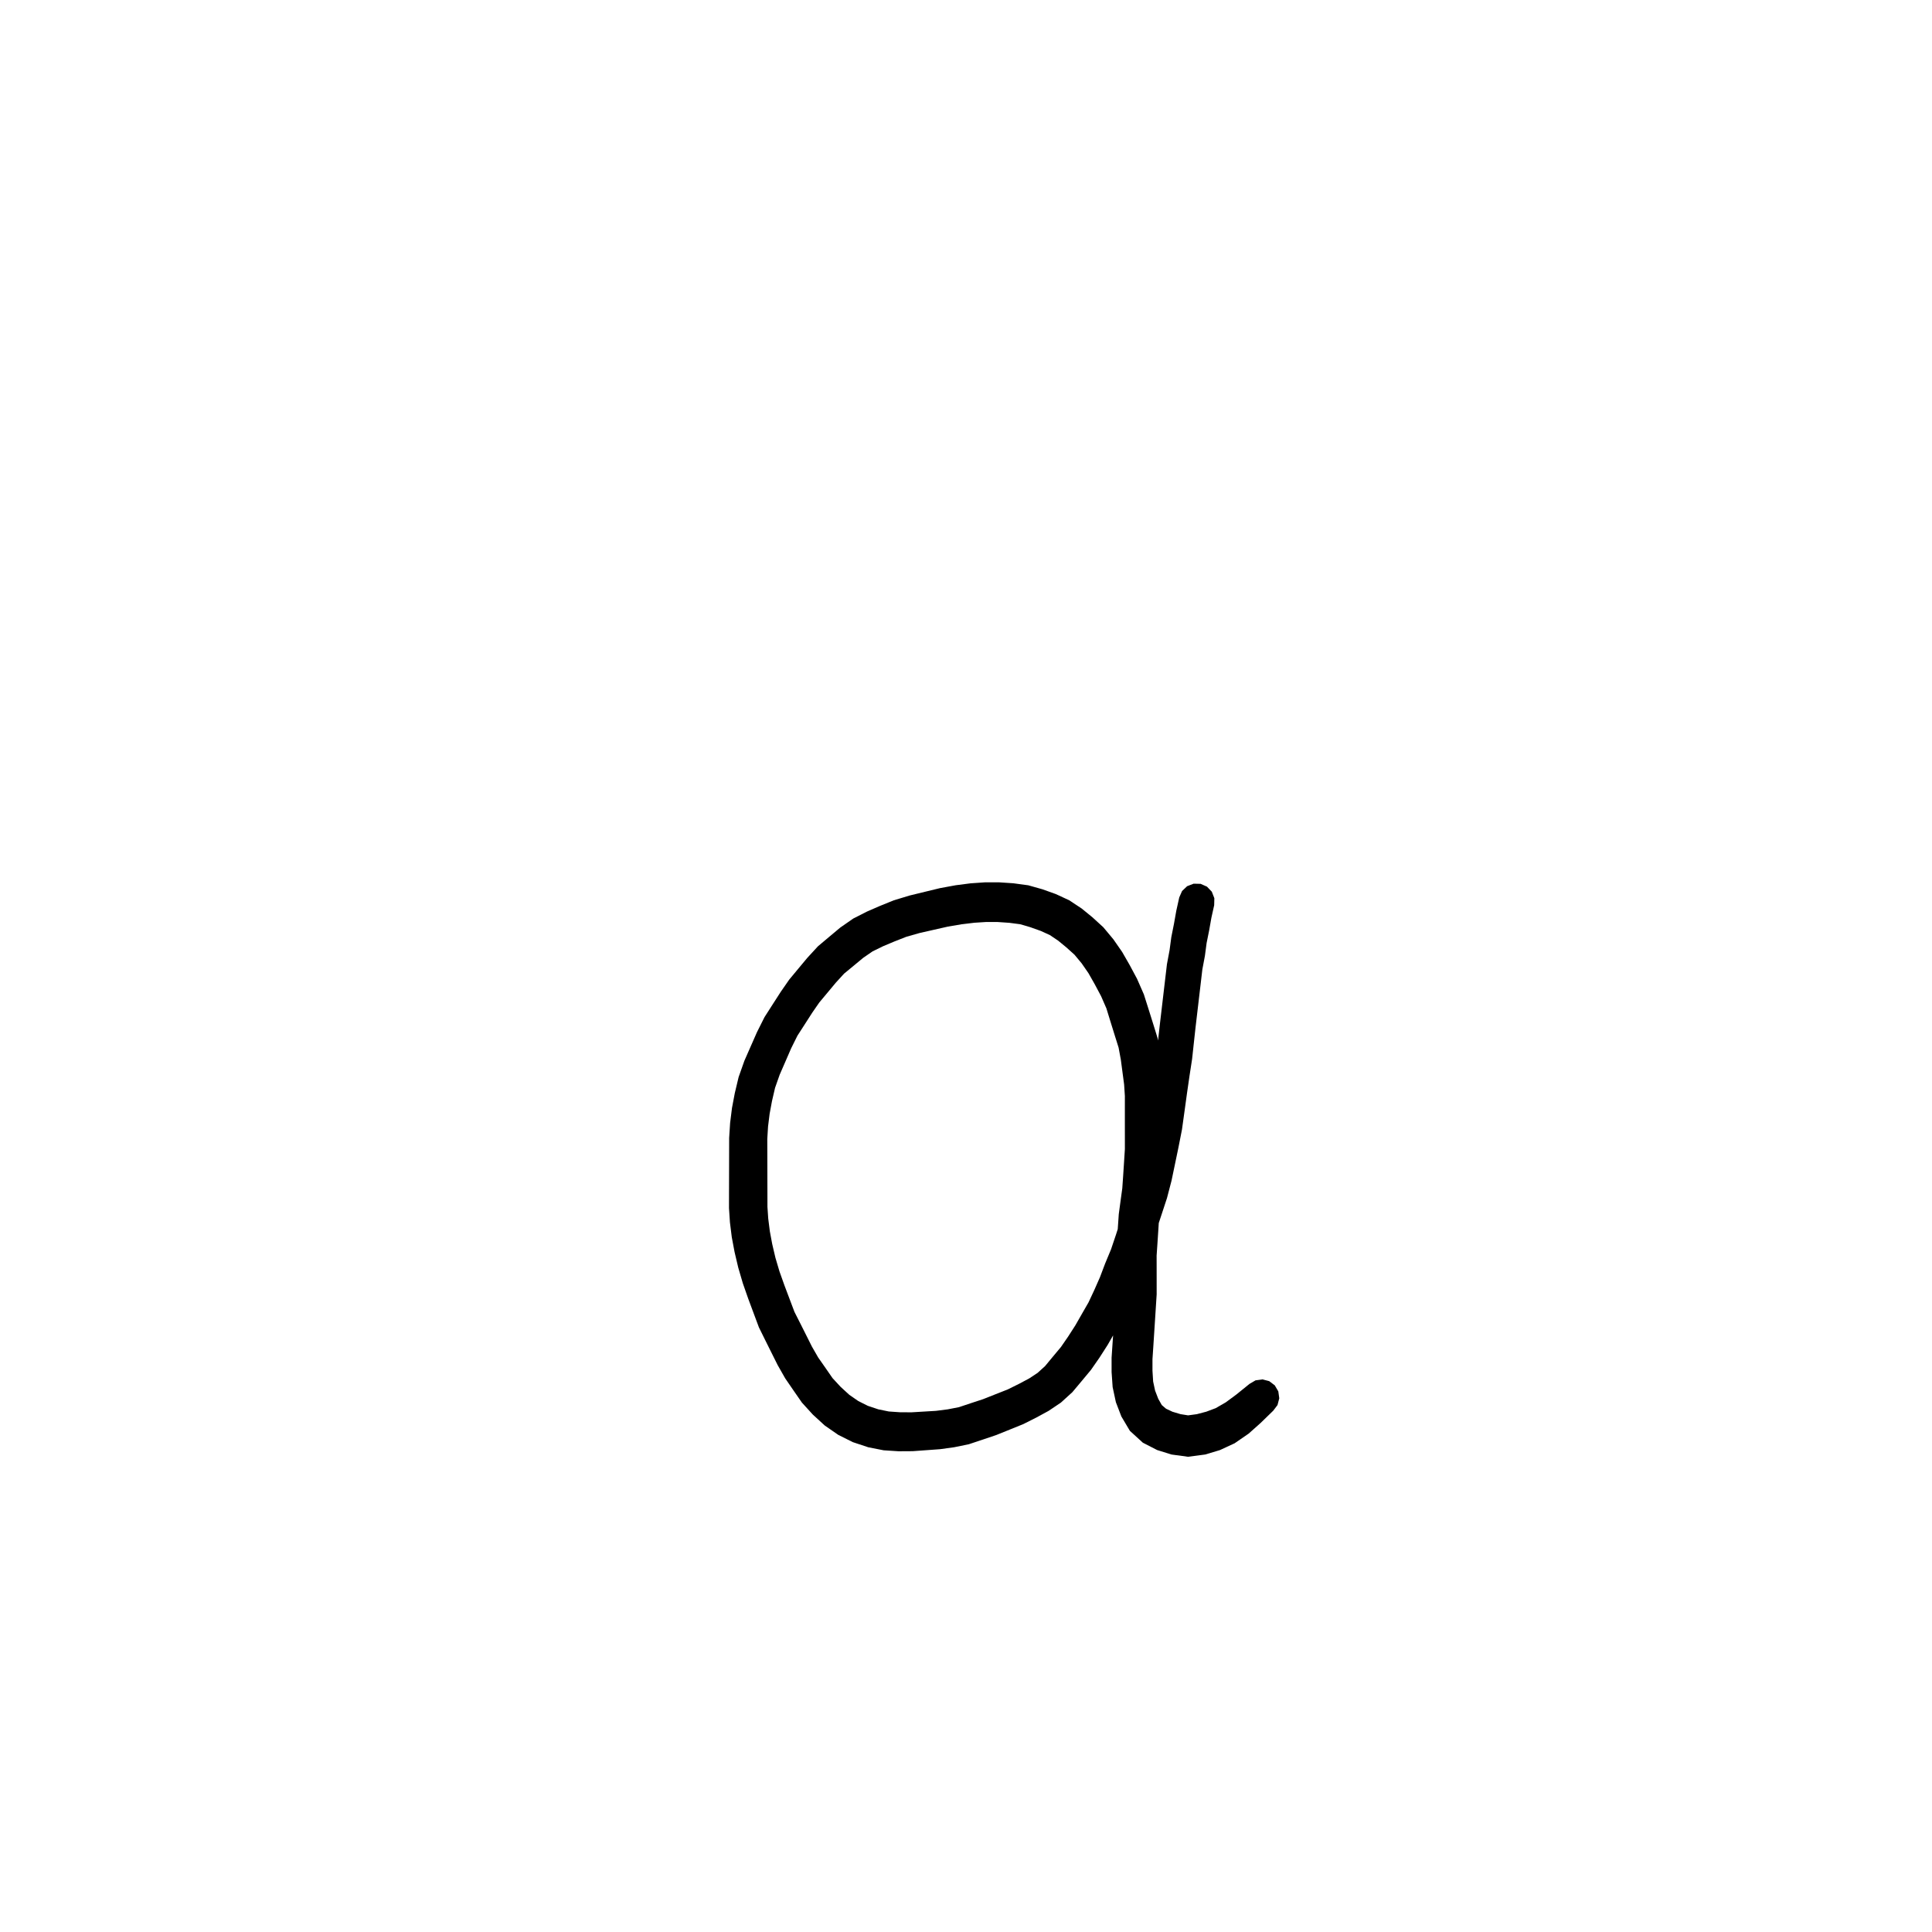
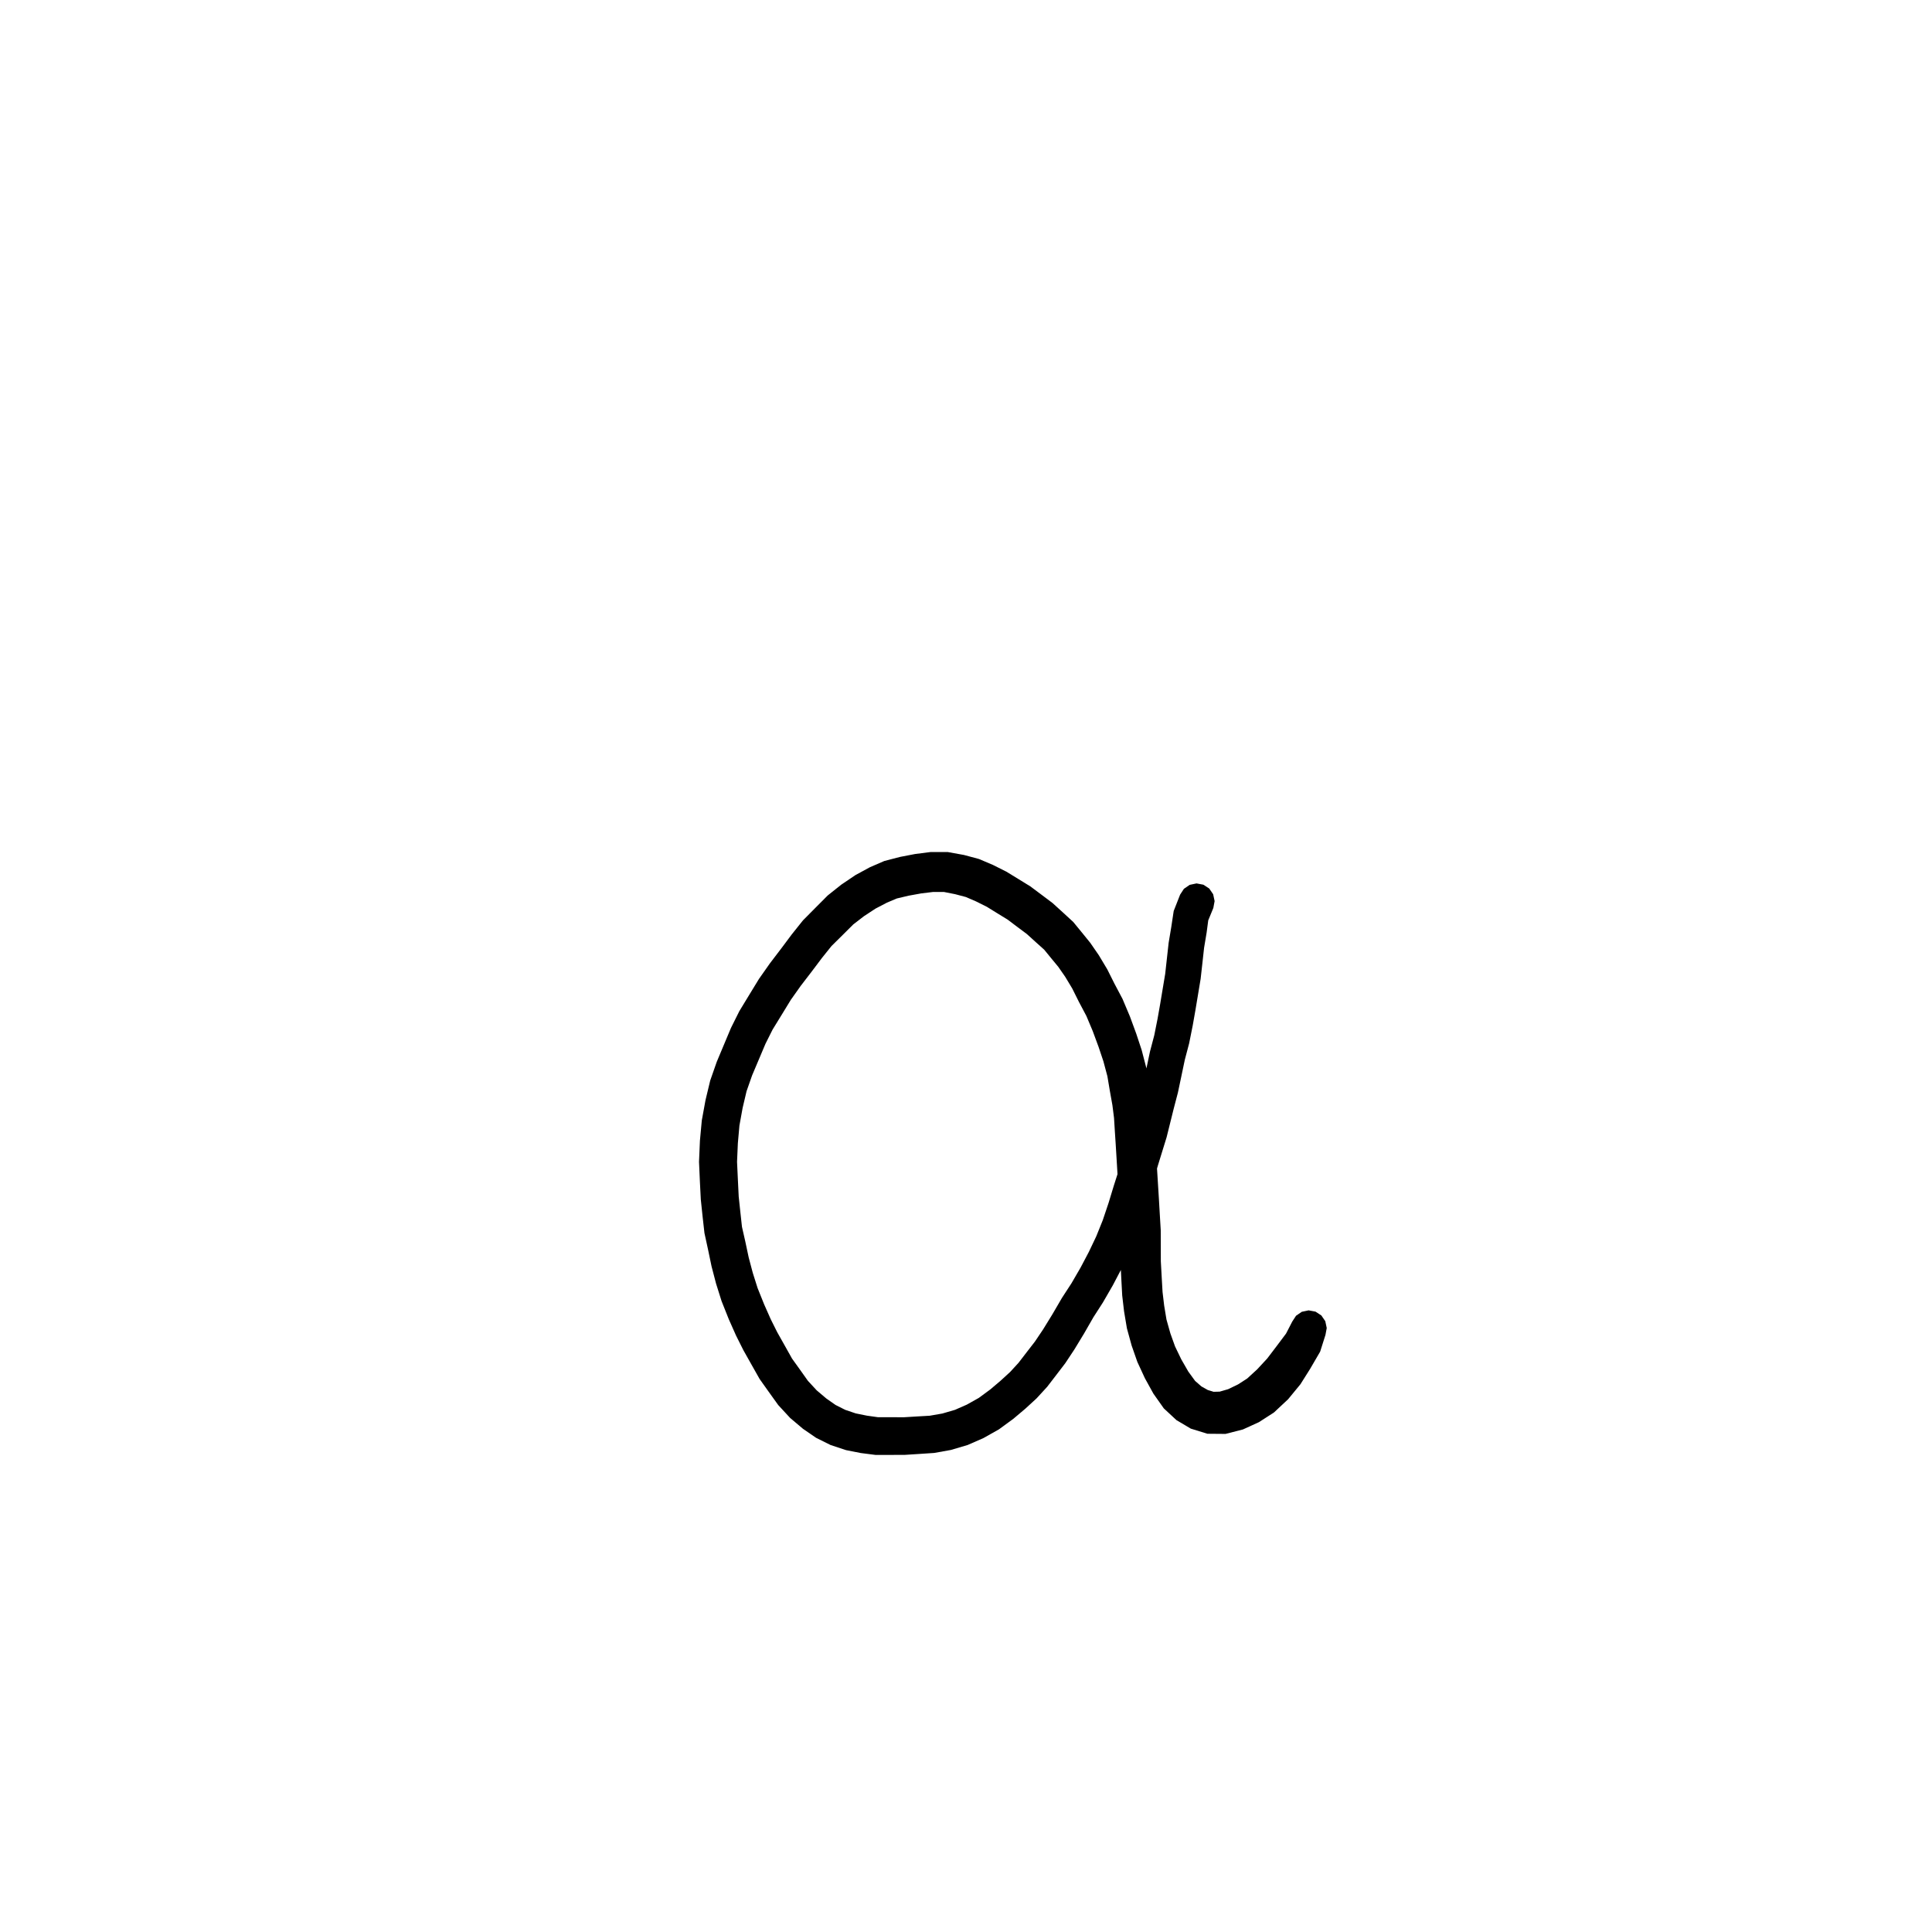
<svg xmlns="http://www.w3.org/2000/svg" viewBox="0 0 300 300" width="300" height="300">
-   <path d="M 183.113 139.353 L 182.655 141.419 L 182.292 143.457 L 181.88 145.525 L 181.609 147.549 L 181.203 149.718 L 180.923 152.086 L 180.655 154.363 L 180.388 156.64 L 180.118 158.925 L 179.845 161.344 L 179.578 163.689 L 179.173 166.181 L 178.755 168.878 L 178.338 171.698 L 177.936 174.433 L 177.41 177.017 L 176.871 179.546 L 176.346 182.019 L 175.711 184.406 L 174.928 186.725 L 174.109 189.155 L 173.296 191.696 L 172.524 193.989 L 171.601 196.21 L 170.802 198.322 L 169.903 200.359 L 169.029 202.226 L 168.013 203.992 L 166.98 205.8 L 165.841 207.57 L 164.742 209.164 L 163.485 210.668 L 162.277 212.128 L 161.117 213.182 L 159.807 214.046 L 158.222 214.888 L 156.494 215.745 L 154.593 216.494 L 152.662 217.259 L 150.734 217.893 L 148.898 218.506 L 147.166 218.842 L 145.349 219.075 L 143.439 219.19 L 141.529 219.304 L 139.722 219.292 L 138.013 219.174 L 136.388 218.842 L 134.76 218.297 L 133.275 217.553 L 131.884 216.59 L 130.526 215.345 L 129.274 213.992 L 128.189 212.423 L 127.051 210.796 L 126.08 209.108 L 125.179 207.31 L 124.238 205.437 L 123.365 203.714 L 122.609 201.714 L 121.811 199.601 L 121.037 197.428 L 120.409 195.307 L 119.909 193.175 L 119.539 191.19 L 119.291 189.221 L 119.168 187.404 L 119.165 185.357 L 119.159 183.214 L 119.154 181.071 L 119.149 178.929 L 119.143 176.878 L 119.262 174.919 L 119.506 172.956 L 119.875 170.97 L 120.352 168.913 L 121.067 166.883 L 121.957 164.839 L 122.859 162.764 L 123.825 160.822 L 124.945 159.086 L 126.123 157.252 L 127.224 155.659 L 128.482 154.155 L 129.776 152.602 L 131.07 151.184 L 132.53 149.982 L 134.038 148.731 L 135.503 147.723 L 137.12 146.932 L 138.885 146.19 L 140.728 145.466 L 142.802 144.876 L 145.002 144.378 L 147.2 143.879 L 149.321 143.521 L 151.301 143.283 L 153.116 143.168 L 154.92 143.171 L 156.724 143.294 L 158.415 143.515 L 159.97 143.969 L 161.624 144.559 L 163.021 145.197 L 164.301 146.057 L 165.591 147.117 L 166.849 148.25 L 167.964 149.593 L 169.013 151.111 L 169.991 152.834 L 170.982 154.698 L 171.802 156.581 L 172.411 158.562 L 173.077 160.705 L 173.696 162.675 L 174.044 164.559 L 174.298 166.483 L 174.552 168.391 L 174.67 170.193 L 174.668 172.098 L 174.668 174.241 L 174.67 176.384 L 174.671 178.429 L 174.54 180.475 L 174.401 182.611 L 174.269 184.51 L 174.008 186.415 L 173.724 188.526 L 173.578 190.639 L 173.442 192.648 L 173.302 194.761 L 173.299 196.875 L 173.297 198.884 L 173.296 200.788 L 173.163 202.691 L 173.024 204.7 L 172.886 206.709 L 172.748 208.717 L 172.607 210.832 L 172.608 213.052 L 172.77 215.389 L 173.273 217.732 L 174.123 219.946 L 175.449 222.183 L 177.464 224.023 L 179.681 225.161 L 181.915 225.858 L 184.487 226.207 L 187.144 225.855 L 189.435 225.167 L 191.708 224.114 L 193.892 222.61 L 195.75 220.954 L 197.717 219.041 L 198.371 218.177 L 198.644 217.127 L 198.496 216.053 L 197.947 215.118 L 197.083 214.464 L 196.034 214.19 L 194.96 214.339 L 194.024 214.887 L 191.973 216.546 L 190.349 217.747 L 188.783 218.654 L 187.307 219.208 L 185.848 219.591 L 184.487 219.776 L 183.308 219.588 L 182.06 219.214 L 181.063 218.744 L 180.4 218.175 L 179.85 217.197 L 179.361 215.929 L 179.06 214.522 L 178.955 212.841 L 178.956 211.043 L 179.083 209.14 L 179.213 207.131 L 179.342 205.121 L 179.471 203.112 L 179.606 200.998 L 179.605 198.884 L 179.603 196.875 L 179.599 194.971 L 179.728 193.067 L 179.86 191.058 L 179.981 189.152 L 180.233 187.245 L 180.507 185.133 L 180.643 183.014 L 180.772 180.864 L 180.909 178.624 L 180.911 176.384 L 180.912 174.241 L 180.913 172.098 L 180.911 169.985 L 180.761 167.77 L 180.479 165.659 L 180.197 163.566 L 179.741 161.164 L 179.021 158.848 L 178.348 156.706 L 177.617 154.401 L 176.563 151.998 L 175.411 149.844 L 174.246 147.817 L 172.884 145.854 L 171.321 143.982 L 169.632 142.437 L 167.976 141.085 L 166.042 139.803 L 163.956 138.834 L 161.861 138.085 L 159.666 137.467 L 157.338 137.153 L 155.125 137.007 L 152.911 137.011 L 150.708 137.163 L 148.403 137.461 L 145.97 137.907 L 143.614 138.479 L 141.26 139.052 L 138.781 139.802 L 136.606 140.685 L 134.621 141.55 L 132.488 142.634 L 130.47 144.037 L 128.765 145.464 L 127.011 146.941 L 125.358 148.737 L 123.974 150.398 L 122.553 152.109 L 121.243 153.998 L 120.01 155.914 L 118.719 157.928 L 117.543 160.272 L 116.57 162.482 L 115.585 164.724 L 114.693 167.248 L 114.098 169.744 L 113.663 172.044 L 113.372 174.367 L 113.223 176.693 L 113.217 178.929 L 113.213 181.071 L 113.207 183.214 L 113.201 185.357 L 113.198 187.596 L 113.343 189.797 L 113.631 192.113 L 114.064 194.414 L 114.635 196.836 L 115.347 199.269 L 116.18 201.649 L 116.989 203.822 L 117.841 206.108 L 118.842 208.135 L 119.776 210.011 L 120.751 211.963 L 121.923 214.025 L 123.195 215.881 L 124.521 217.794 L 126.215 219.655 L 128.071 221.356 L 130.163 222.804 L 132.427 223.936 L 134.818 224.729 L 137.21 225.201 L 139.52 225.351 L 141.73 225.338 L 143.838 225.185 L 145.945 225.032 L 148.147 224.73 L 150.433 224.262 L 152.615 223.536 L 154.704 222.83 L 156.791 221.988 L 158.908 221.13 L 160.93 220.112 L 162.827 219.079 L 164.731 217.8 L 166.517 216.175 L 167.988 214.421 L 169.409 212.711 L 170.721 210.823 L 171.993 208.843 L 173.103 206.901 L 174.23 204.916 L 175.231 202.766 L 176.206 200.517 L 177.015 198.343 L 177.967 196.011 L 178.802 193.482 L 179.596 190.935 L 180.384 188.543 L 181.208 186.04 L 181.913 183.338 L 182.459 180.722 L 182.992 178.162 L 183.537 175.389 L 183.939 172.498 L 184.325 169.693 L 184.711 167.033 L 185.11 164.436 L 185.378 161.959 L 185.641 159.557 L 185.907 157.289 L 186.175 155.012 L 186.443 152.735 L 186.698 150.55 L 187.096 148.434 L 187.361 146.439 L 187.753 144.489 L 188.104 142.509 L 188.538 140.558 L 188.563 139.474 L 188.17 138.464 L 187.421 137.68 L 186.429 137.243 L 185.345 137.219 L 184.334 137.611 L 183.55 138.36 Z" fill="black" fill-rule="nonzero" />
+   <path d="M 183.246 138.923 L 182.252 141.456 L 181.875 143.948 L 181.466 146.403 L 181.189 148.89 L 180.931 151.225 L 180.54 153.561 L 180.141 155.959 L 179.747 158.189 L 179.234 160.759 L 178.568 163.288 L 178.017 165.901 L 177.496 168.377 L 176.836 170.869 L 176.291 173.029 L 175.772 175.092 L 175.119 177.156 L 174.435 179.32 L 173.76 181.588 L 172.948 184.125 L 172.142 186.777 L 171.237 189.47 L 170.223 191.986 L 169.077 194.394 L 167.791 196.833 L 166.377 199.268 L 164.898 201.541 L 163.399 204.111 L 161.964 206.442 L 160.703 208.318 L 159.421 209.974 L 158.158 211.616 L 156.855 213.038 L 155.383 214.385 L 153.767 215.757 L 151.978 217.073 L 150.109 218.12 L 148.272 218.925 L 146.321 219.493 L 144.36 219.834 L 142.385 219.947 L 140.333 220.072 L 138.281 220.064 L 136.327 220.063 L 134.613 219.823 L 132.88 219.472 L 131.243 218.919 L 129.748 218.164 L 128.307 217.155 L 126.814 215.89 L 125.453 214.416 L 124.229 212.691 L 122.982 210.953 L 121.856 208.943 L 120.686 206.863 L 119.68 204.849 L 118.66 202.55 L 117.643 200.022 L 116.893 197.656 L 116.256 195.254 L 115.727 192.767 L 115.212 190.497 L 114.966 188.254 L 114.706 185.8 L 114.579 183.208 L 114.448 180.402 L 114.574 177.518 L 114.818 174.773 L 115.315 172.032 L 115.925 169.442 L 116.784 166.993 L 117.824 164.535 L 118.862 162.079 L 119.969 159.871 L 121.384 157.568 L 122.808 155.241 L 124.329 153.094 L 126.048 150.854 L 127.641 148.739 L 129.115 146.899 L 130.886 145.149 L 132.506 143.536 L 134.157 142.264 L 135.958 141.083 L 137.733 140.158 L 139.251 139.517 L 141.083 139.083 L 143.045 138.727 L 144.904 138.502 L 146.562 138.502 L 148.308 138.847 L 149.987 139.291 L 151.565 139.974 L 153.239 140.809 L 154.859 141.811 L 156.48 142.807 L 157.968 143.929 L 159.46 145.044 L 160.824 146.284 L 162.14 147.462 L 163.196 148.755 L 164.324 150.122 L 165.405 151.677 L 166.501 153.499 L 167.534 155.572 L 168.69 157.753 L 169.681 160.112 L 170.58 162.545 L 171.34 164.811 L 171.957 167.126 L 172.339 169.405 L 172.736 171.622 L 172.985 173.591 L 173.112 175.645 L 173.244 177.654 L 173.374 179.791 L 173.502 181.928 L 173.629 184.2 L 173.755 186.472 L 173.882 188.878 L 174.003 191.203 L 173.994 193.527 L 173.989 196.022 L 174.121 198.652 L 174.256 201.161 L 174.542 203.614 L 174.986 206.263 L 175.72 208.936 L 176.606 211.473 L 177.774 214.002 L 179.099 216.403 L 180.714 218.691 L 182.685 220.52 L 184.908 221.838 L 187.486 222.633 L 190.296 222.657 L 192.999 221.966 L 195.48 220.835 L 197.811 219.337 L 200.016 217.274 L 201.932 214.944 L 203.438 212.553 L 204.992 209.884 L 205.817 207.282 L 206.015 206.216 L 205.791 205.155 L 205.177 204.261 L 204.269 203.67 L 203.203 203.471 L 202.142 203.696 L 201.248 204.309 L 200.657 205.218 L 199.696 207.08 L 198.214 209.054 L 196.773 210.949 L 195.208 212.637 L 193.662 214.056 L 192.243 214.969 L 190.706 215.712 L 189.391 216.093 L 188.451 216.117 L 187.547 215.84 L 186.556 215.283 L 185.58 214.434 L 184.517 212.972 L 183.432 211.087 L 182.457 209.063 L 181.735 207.046 L 181.13 204.898 L 180.77 202.725 L 180.521 200.624 L 180.388 198.313 L 180.252 195.853 L 180.247 193.527 L 180.238 191.029 L 180.091 188.533 L 179.951 186.118 L 179.809 183.836 L 179.667 181.554 L 179.527 179.406 L 179.39 177.257 L 179.254 175.248 L 179.114 173.016 L 178.827 170.699 L 178.42 168.363 L 177.999 165.82 L 177.276 163.046 L 176.429 160.49 L 175.453 157.834 L 174.301 155.104 L 173.046 152.732 L 171.937 150.519 L 170.622 148.323 L 169.292 146.396 L 168.01 144.816 L 166.654 143.163 L 165.025 141.663 L 163.442 140.224 L 161.719 138.928 L 159.994 137.639 L 158.132 136.492 L 156.27 135.352 L 154.194 134.311 L 152.022 133.387 L 149.683 132.76 L 147.143 132.301 L 144.516 132.302 L 142.089 132.612 L 139.765 133.06 L 137.311 133.697 L 135.08 134.663 L 132.837 135.881 L 130.62 137.379 L 128.521 139.053 L 126.659 140.923 L 124.679 142.922 L 122.94 145.1 L 121.318 147.271 L 119.555 149.584 L 117.862 151.991 L 116.339 154.485 L 114.808 157.004 L 113.504 159.618 L 112.399 162.251 L 111.296 164.882 L 110.28 167.79 L 109.551 170.825 L 108.976 173.977 L 108.685 177.125 L 108.543 180.402 L 108.68 183.489 L 108.821 186.253 L 109.097 188.889 L 109.387 191.468 L 109.942 194.018 L 110.485 196.621 L 111.187 199.308 L 112.044 202.032 L 113.171 204.861 L 114.293 207.384 L 115.431 209.655 L 116.671 211.86 L 117.956 214.136 L 119.388 216.149 L 120.841 218.174 L 122.695 220.181 L 124.685 221.863 L 126.725 223.265 L 128.981 224.385 L 131.361 225.171 L 133.646 225.624 L 135.949 225.919 L 138.281 225.918 L 140.515 225.91 L 142.749 225.767 L 145.06 225.613 L 147.652 225.149 L 150.255 224.379 L 152.703 223.308 L 155.121 221.945 L 157.349 220.315 L 159.215 218.74 L 160.957 217.14 L 162.601 215.348 L 164.016 213.508 L 165.413 211.682 L 166.831 209.54 L 168.342 207.05 L 169.79 204.53 L 171.257 202.25 L 172.79 199.596 L 174.182 196.946 L 175.447 194.264 L 176.576 191.423 L 177.545 188.49 L 178.346 185.786 L 179.142 183.233 L 179.806 180.948 L 180.461 178.826 L 181.148 176.604 L 181.7 174.381 L 182.227 172.256 L 182.906 169.659 L 183.456 167.046 L 183.976 164.569 L 184.65 162.009 L 185.208 159.222 L 185.618 156.898 L 186.022 154.475 L 186.435 151.989 L 186.713 149.503 L 186.971 147.168 L 187.366 144.802 L 187.614 142.919 L 188.406 140.987 L 188.604 139.921 L 188.38 138.861 L 187.767 137.967 L 186.858 137.375 L 185.792 137.177 L 184.731 137.401 L 183.837 138.015 Z" fill="black" fill-rule="nonzero" />
</svg>
